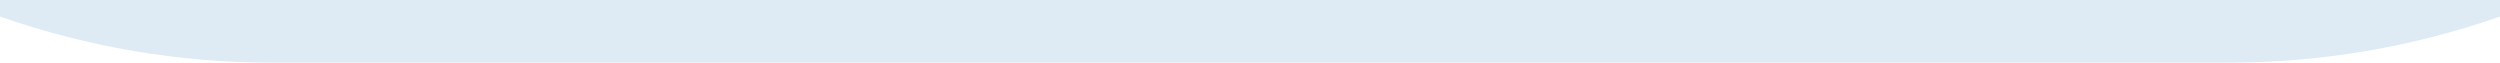
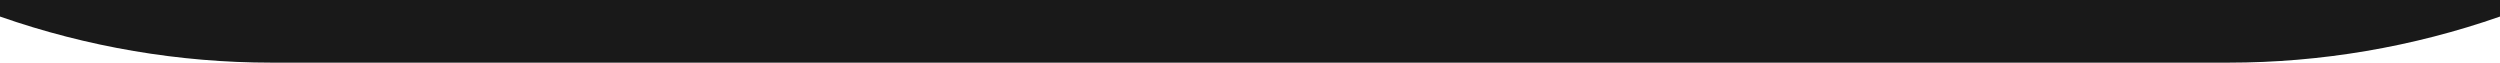
<svg xmlns="http://www.w3.org/2000/svg" version="1.1" id="Layer_1" x="0px" y="0px" viewBox="0 0 846 21.2" enable-background="new 0 0 846 21.2" xml:space="preserve">
-   <path fill="#DEEBF5" d="M846,5.6V0H0v5.6l0,0h0c29.5,10.3,60.6,15.6,91.9,15.6h662.2C785.4,21.2,816.5,15.9,846,5.6L846,5.6z" />
+   <path fill="rgba(0, 0, 0, 0.9)" d="M846,5.6V0H0v5.6l0,0h0c29.5,10.3,60.6,15.6,91.9,15.6h662.2C785.4,21.2,816.5,15.9,846,5.6L846,5.6z" />
</svg>
